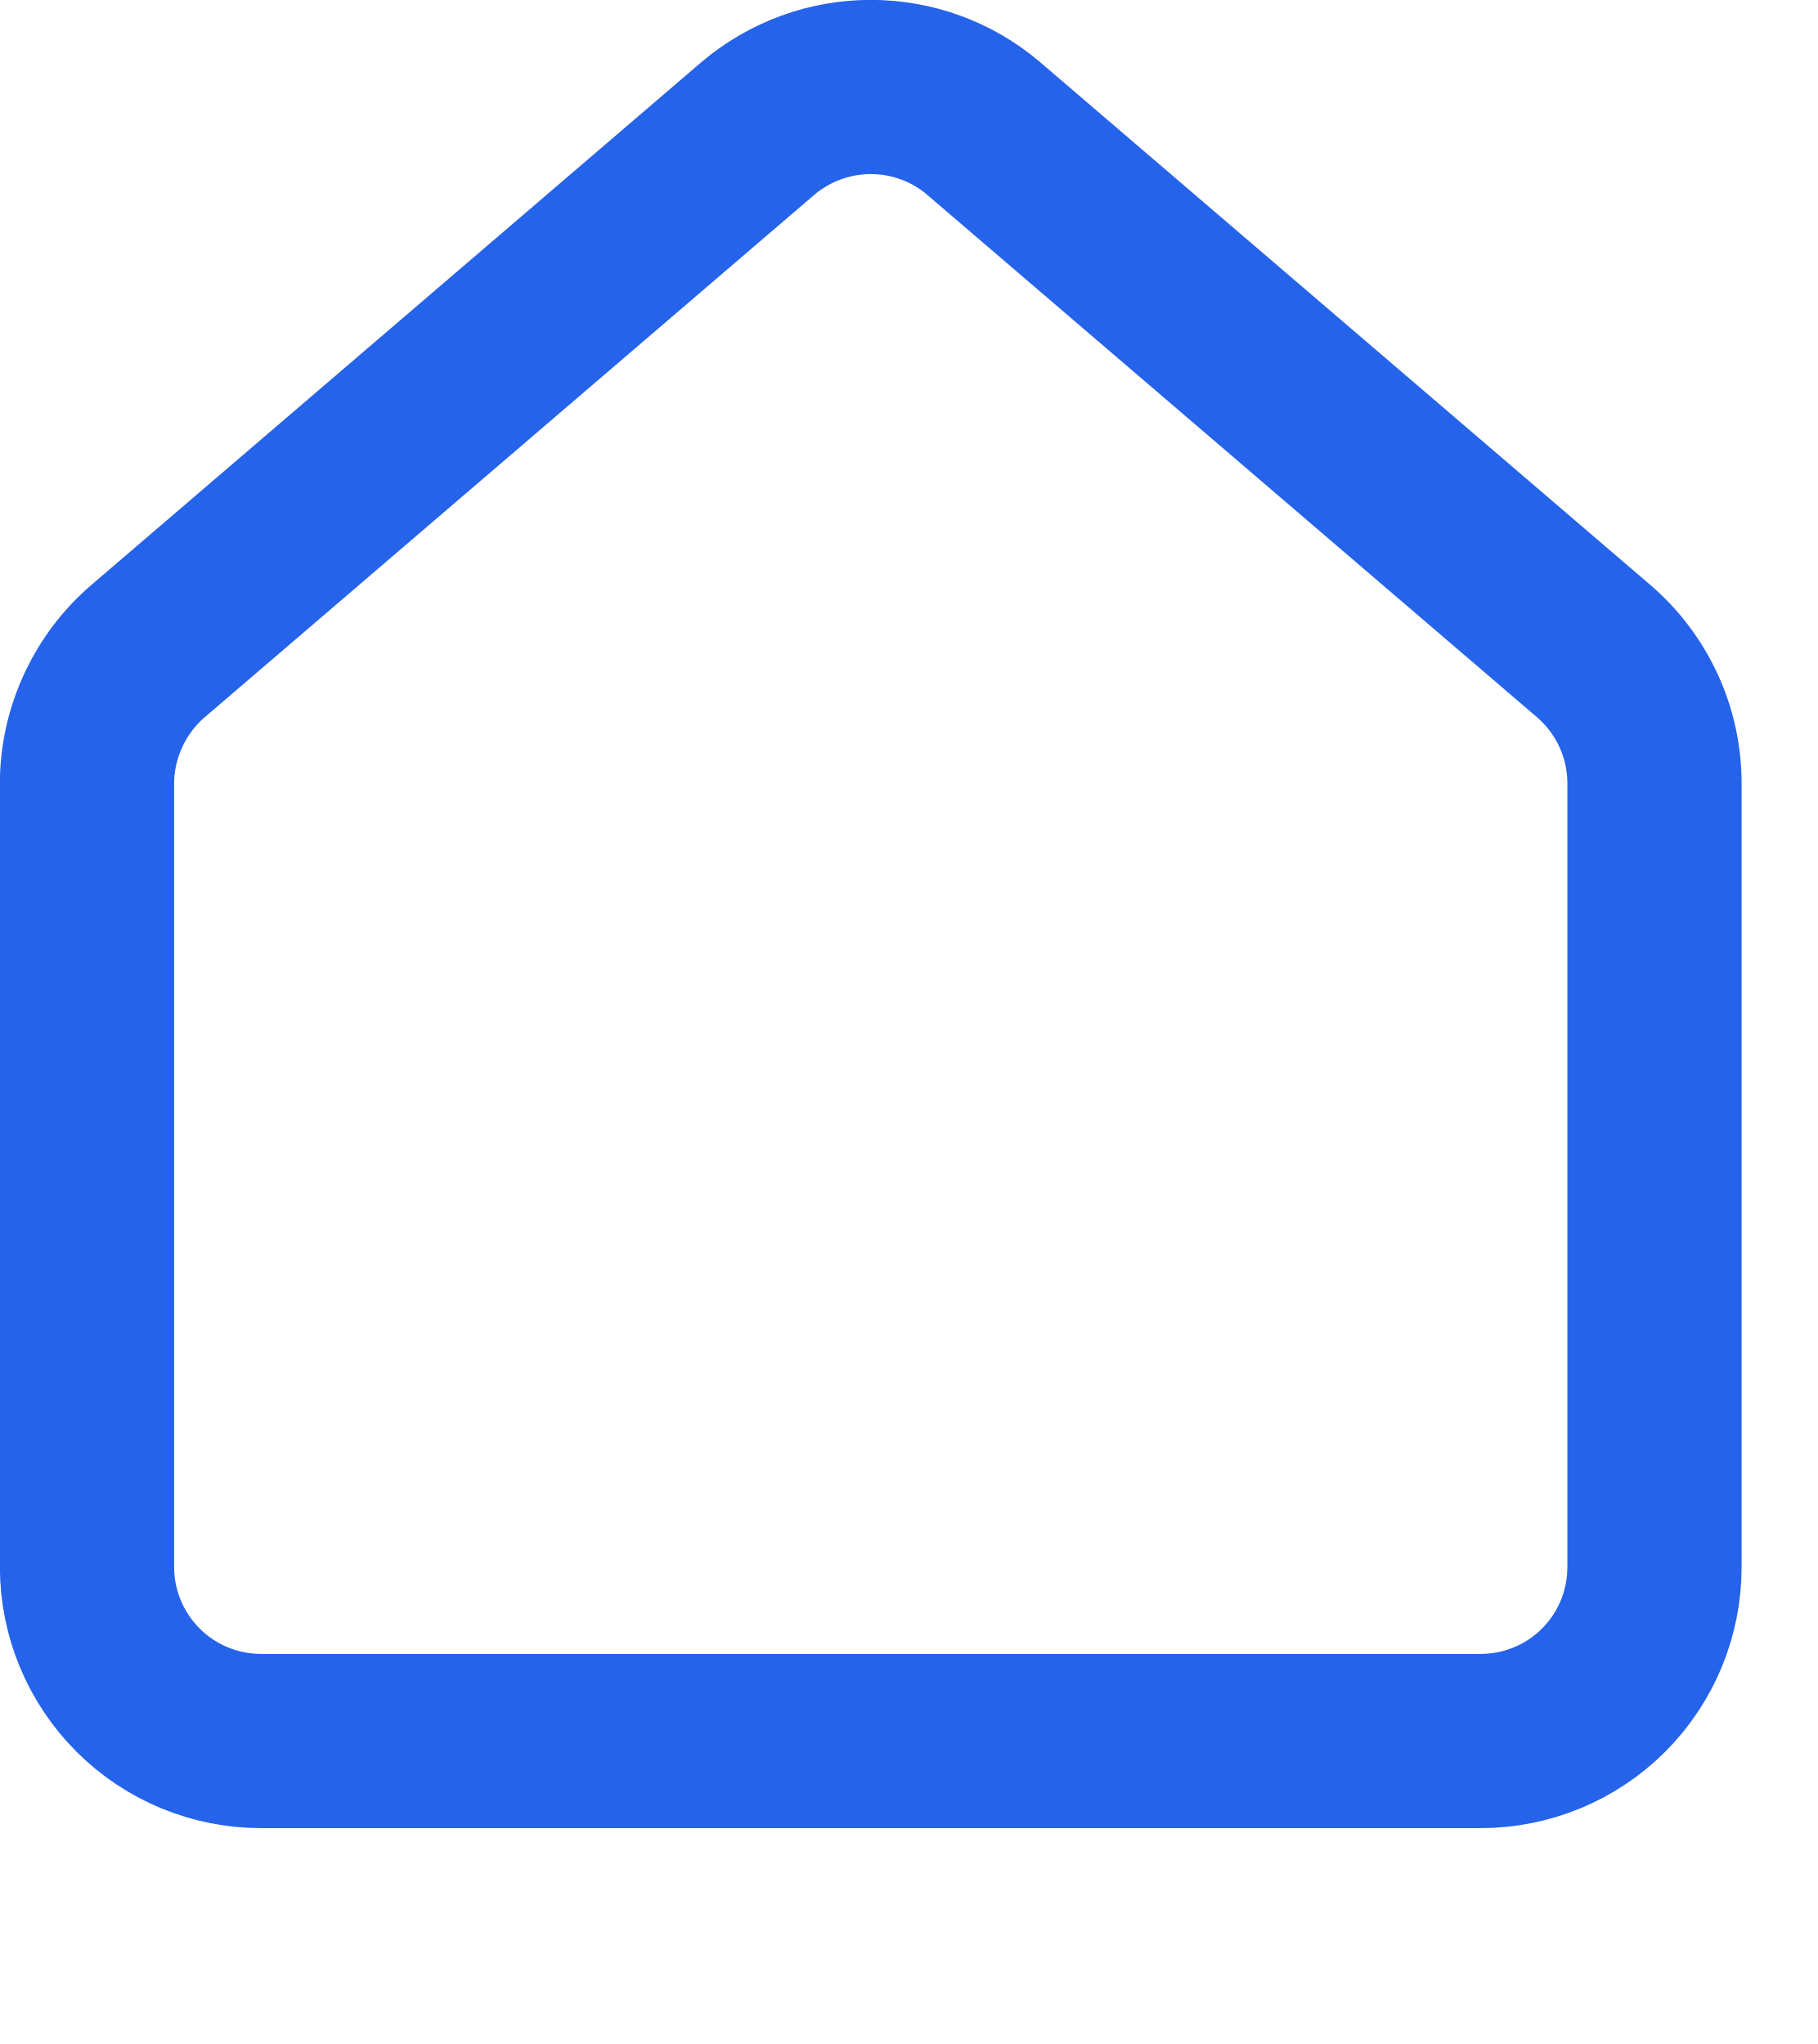
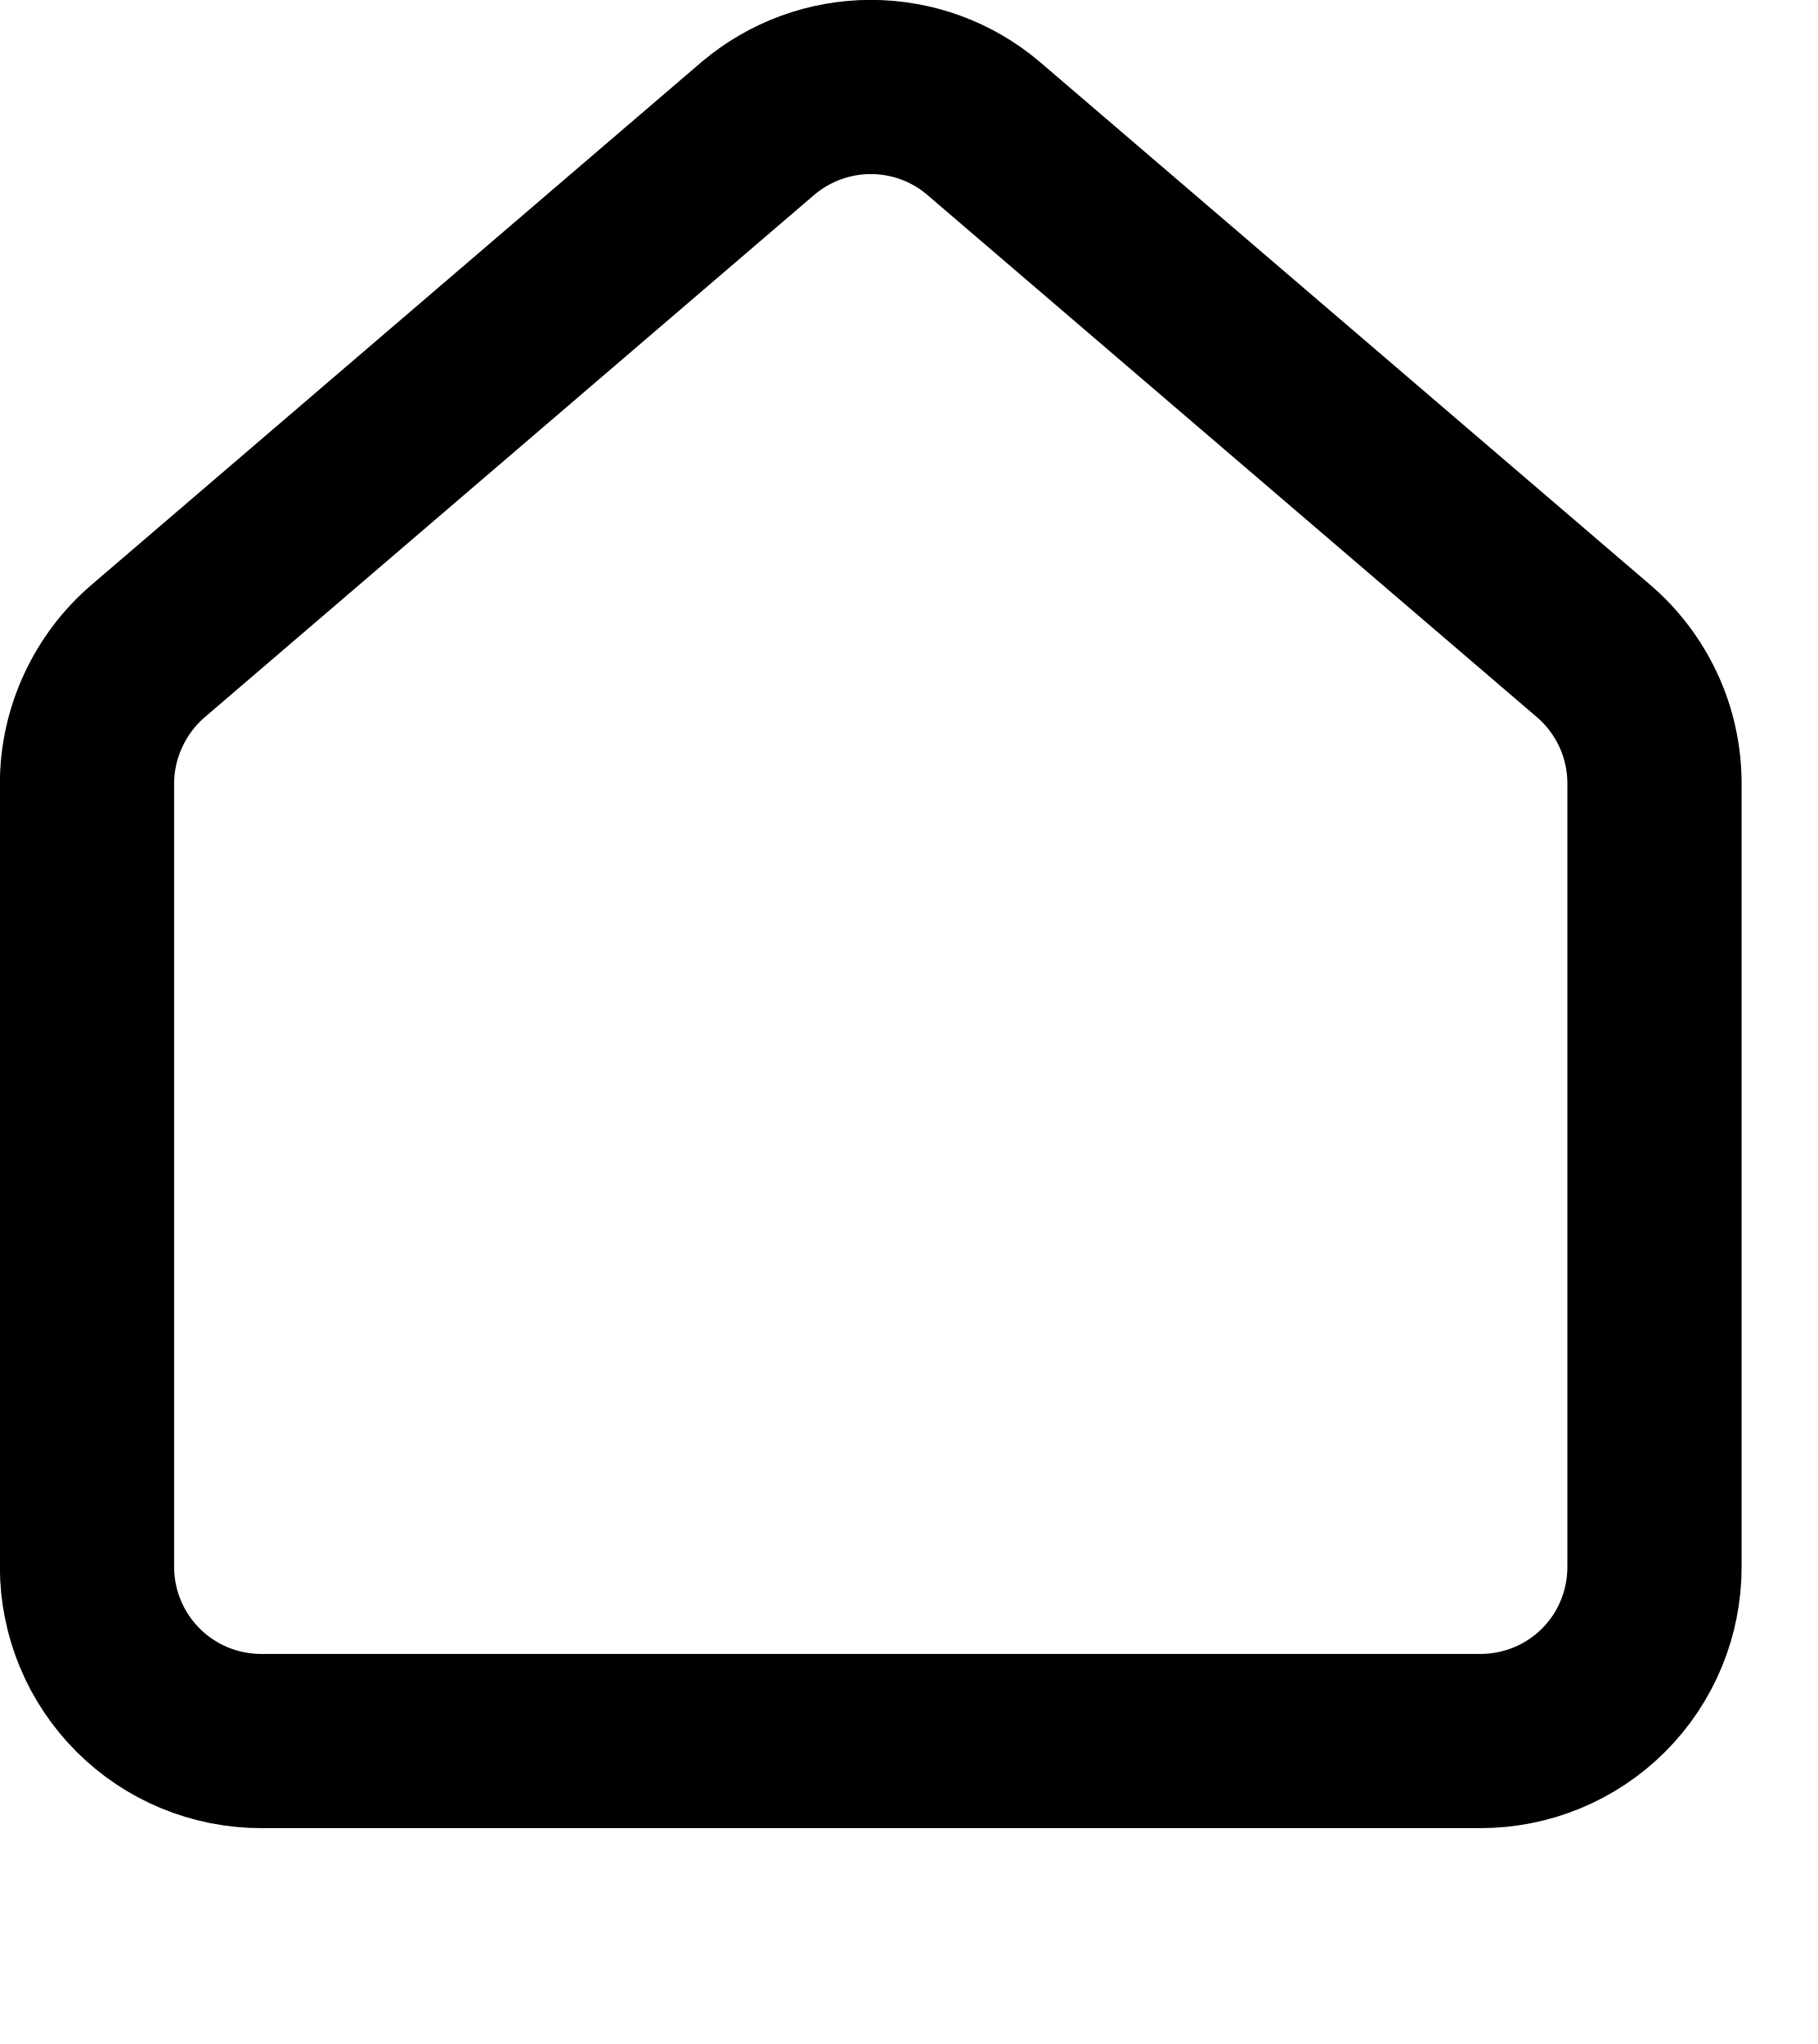
<svg xmlns="http://www.w3.org/2000/svg" width="8" height="9" viewBox="0 0 8 9" fill="none">
-   <path d="M0.383 3.45C0.383 3.338 0.408 3.228 0.455 3.127C0.502 3.026 0.57 2.936 0.655 2.864L3.338 0.564C3.477 0.447 3.652 0.383 3.833 0.383C4.015 0.383 4.19 0.447 4.328 0.564L7.012 2.864C7.097 2.936 7.165 3.026 7.212 3.127C7.259 3.228 7.283 3.338 7.283 3.45V6.9C7.283 7.103 7.203 7.298 7.059 7.442C6.915 7.586 6.72 7.666 6.517 7.666H1.15C0.947 7.666 0.752 7.586 0.608 7.442C0.464 7.298 0.383 7.103 0.383 6.9V3.45Z" stroke="#2563EB" stroke-width="0.767" stroke-linecap="round" stroke-linejoin="round" />
+   <path d="M0.383 3.45C0.383 3.338 0.408 3.228 0.455 3.127C0.502 3.026 0.57 2.936 0.655 2.864L3.338 0.564C3.477 0.447 3.652 0.383 3.833 0.383C4.015 0.383 4.19 0.447 4.328 0.564L7.012 2.864C7.097 2.936 7.165 3.026 7.212 3.127C7.259 3.228 7.283 3.338 7.283 3.45V6.9C7.283 7.103 7.203 7.298 7.059 7.442C6.915 7.586 6.72 7.666 6.517 7.666H1.15C0.947 7.666 0.752 7.586 0.608 7.442C0.464 7.298 0.383 7.103 0.383 6.9V3.45Z" stroke="currentColor" stroke-width="0.767" stroke-linecap="round" stroke-linejoin="round" />
</svg>
